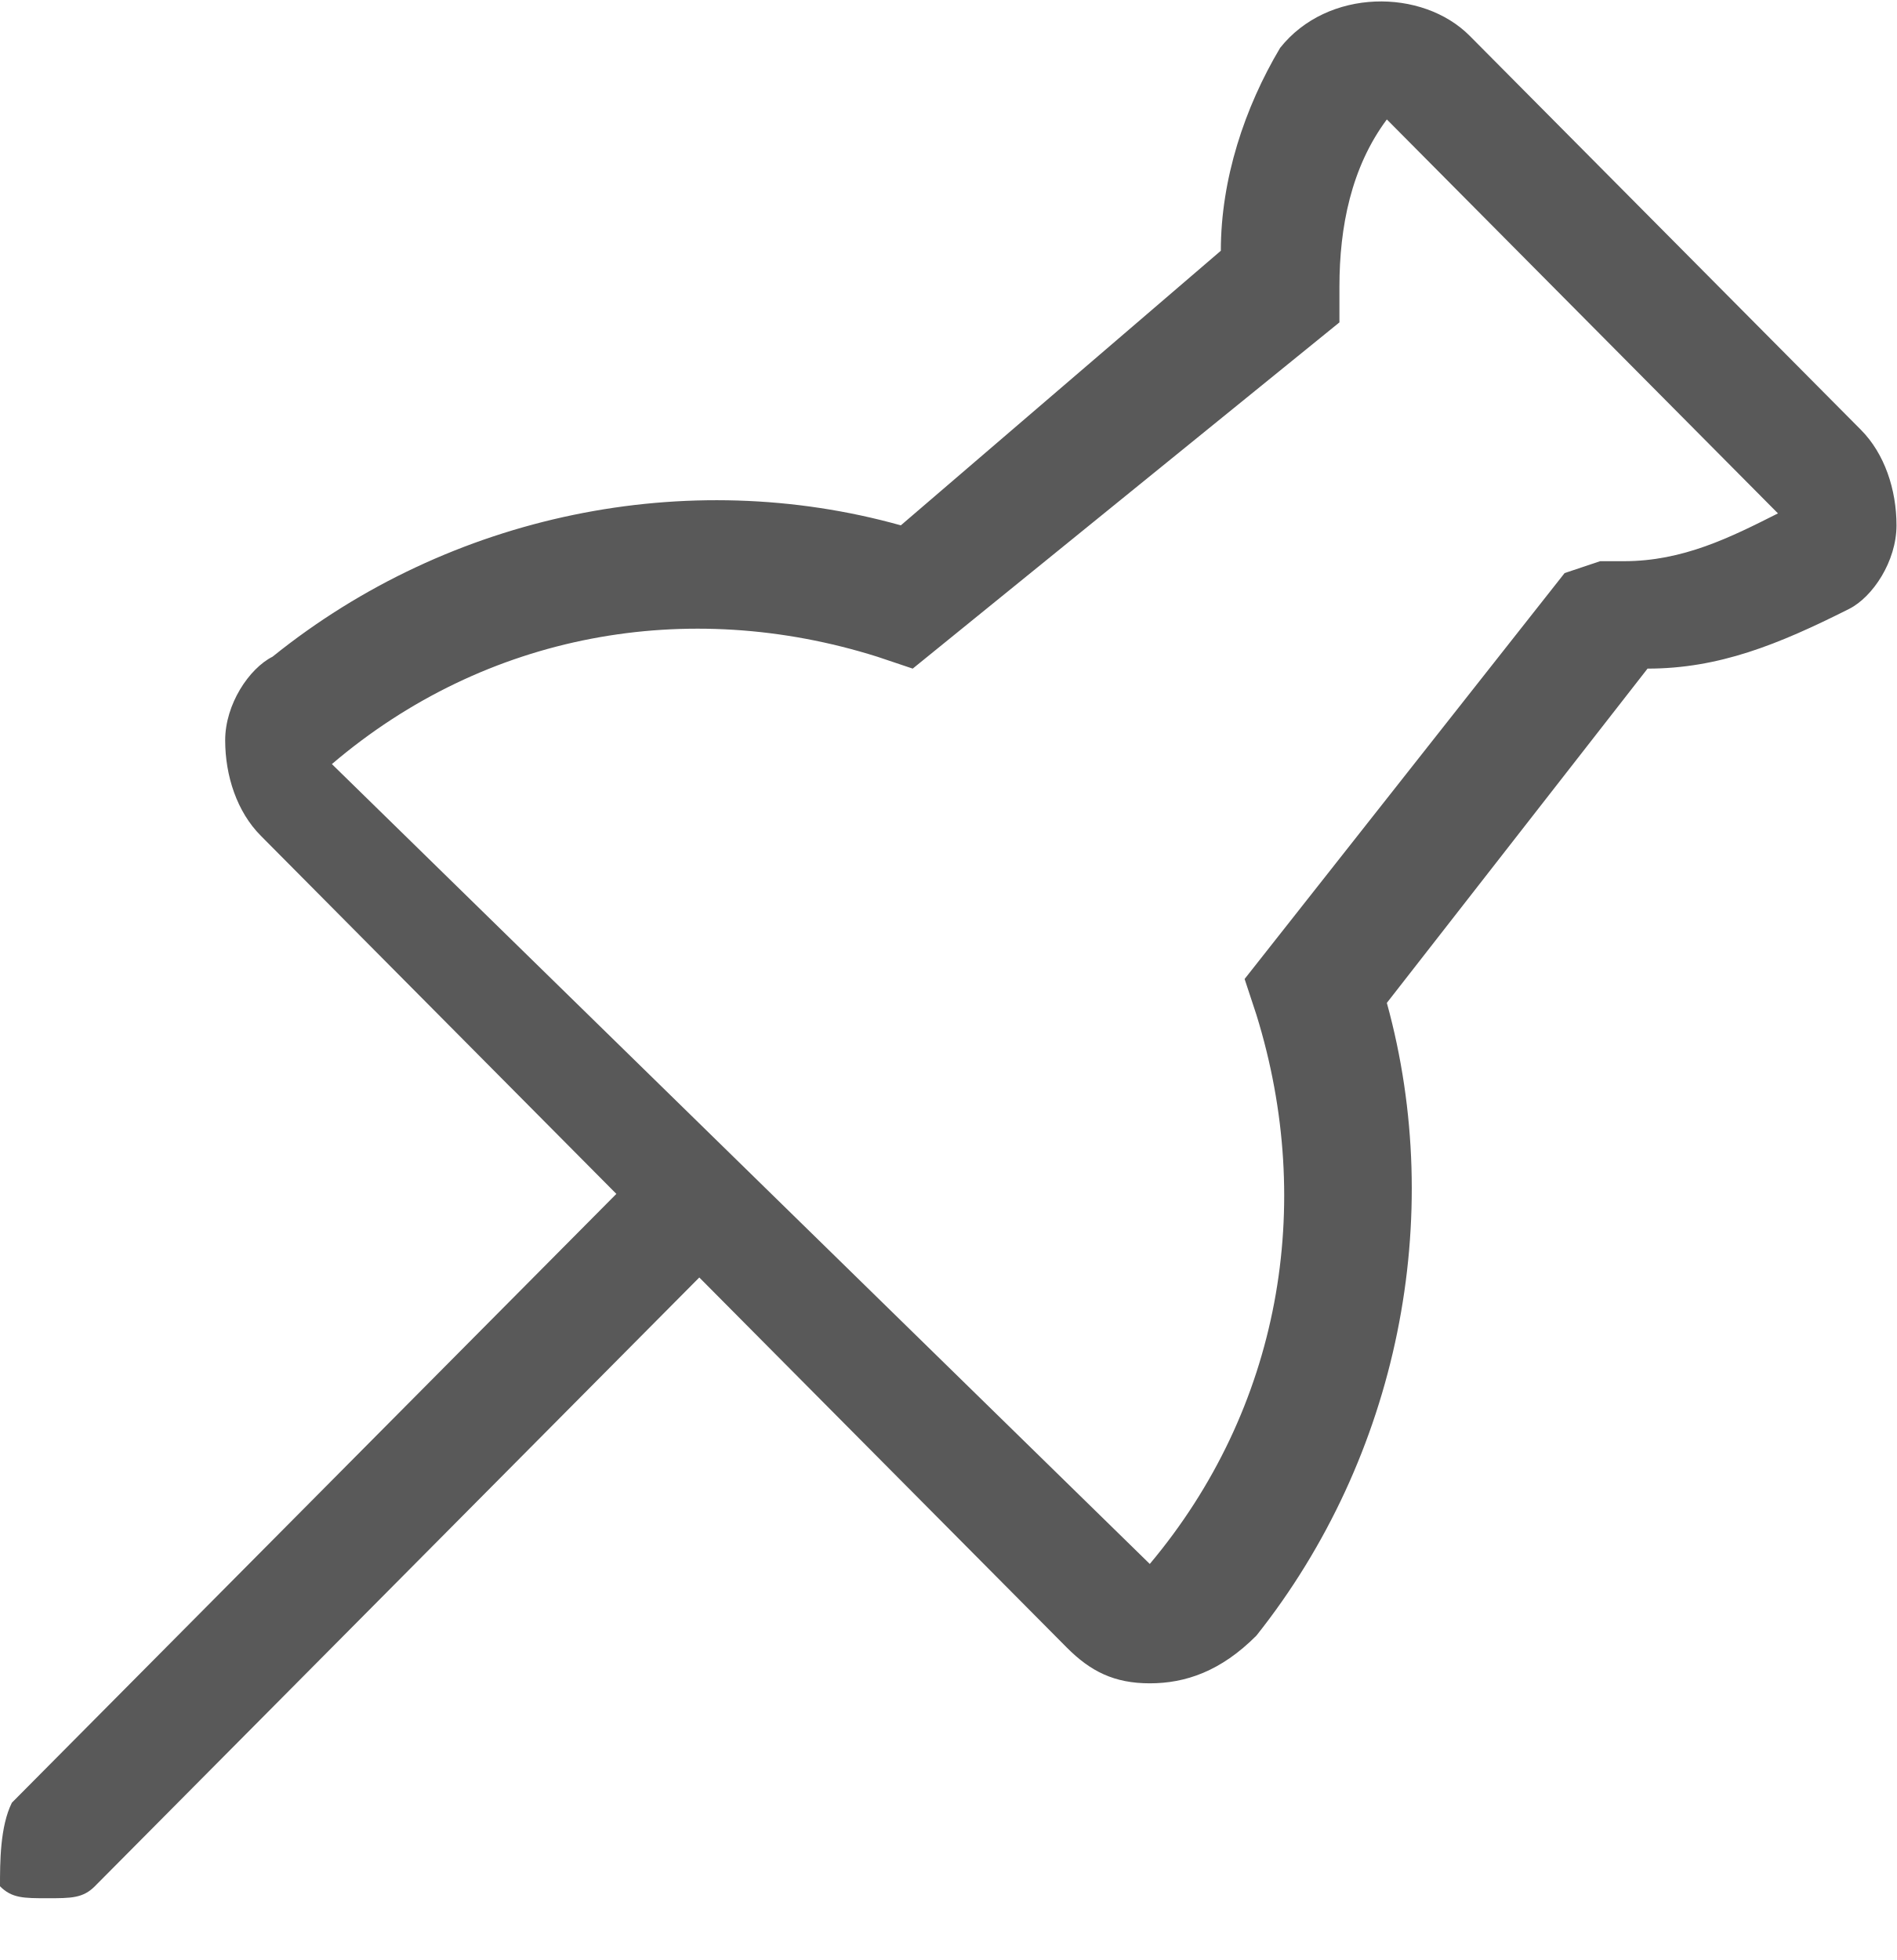
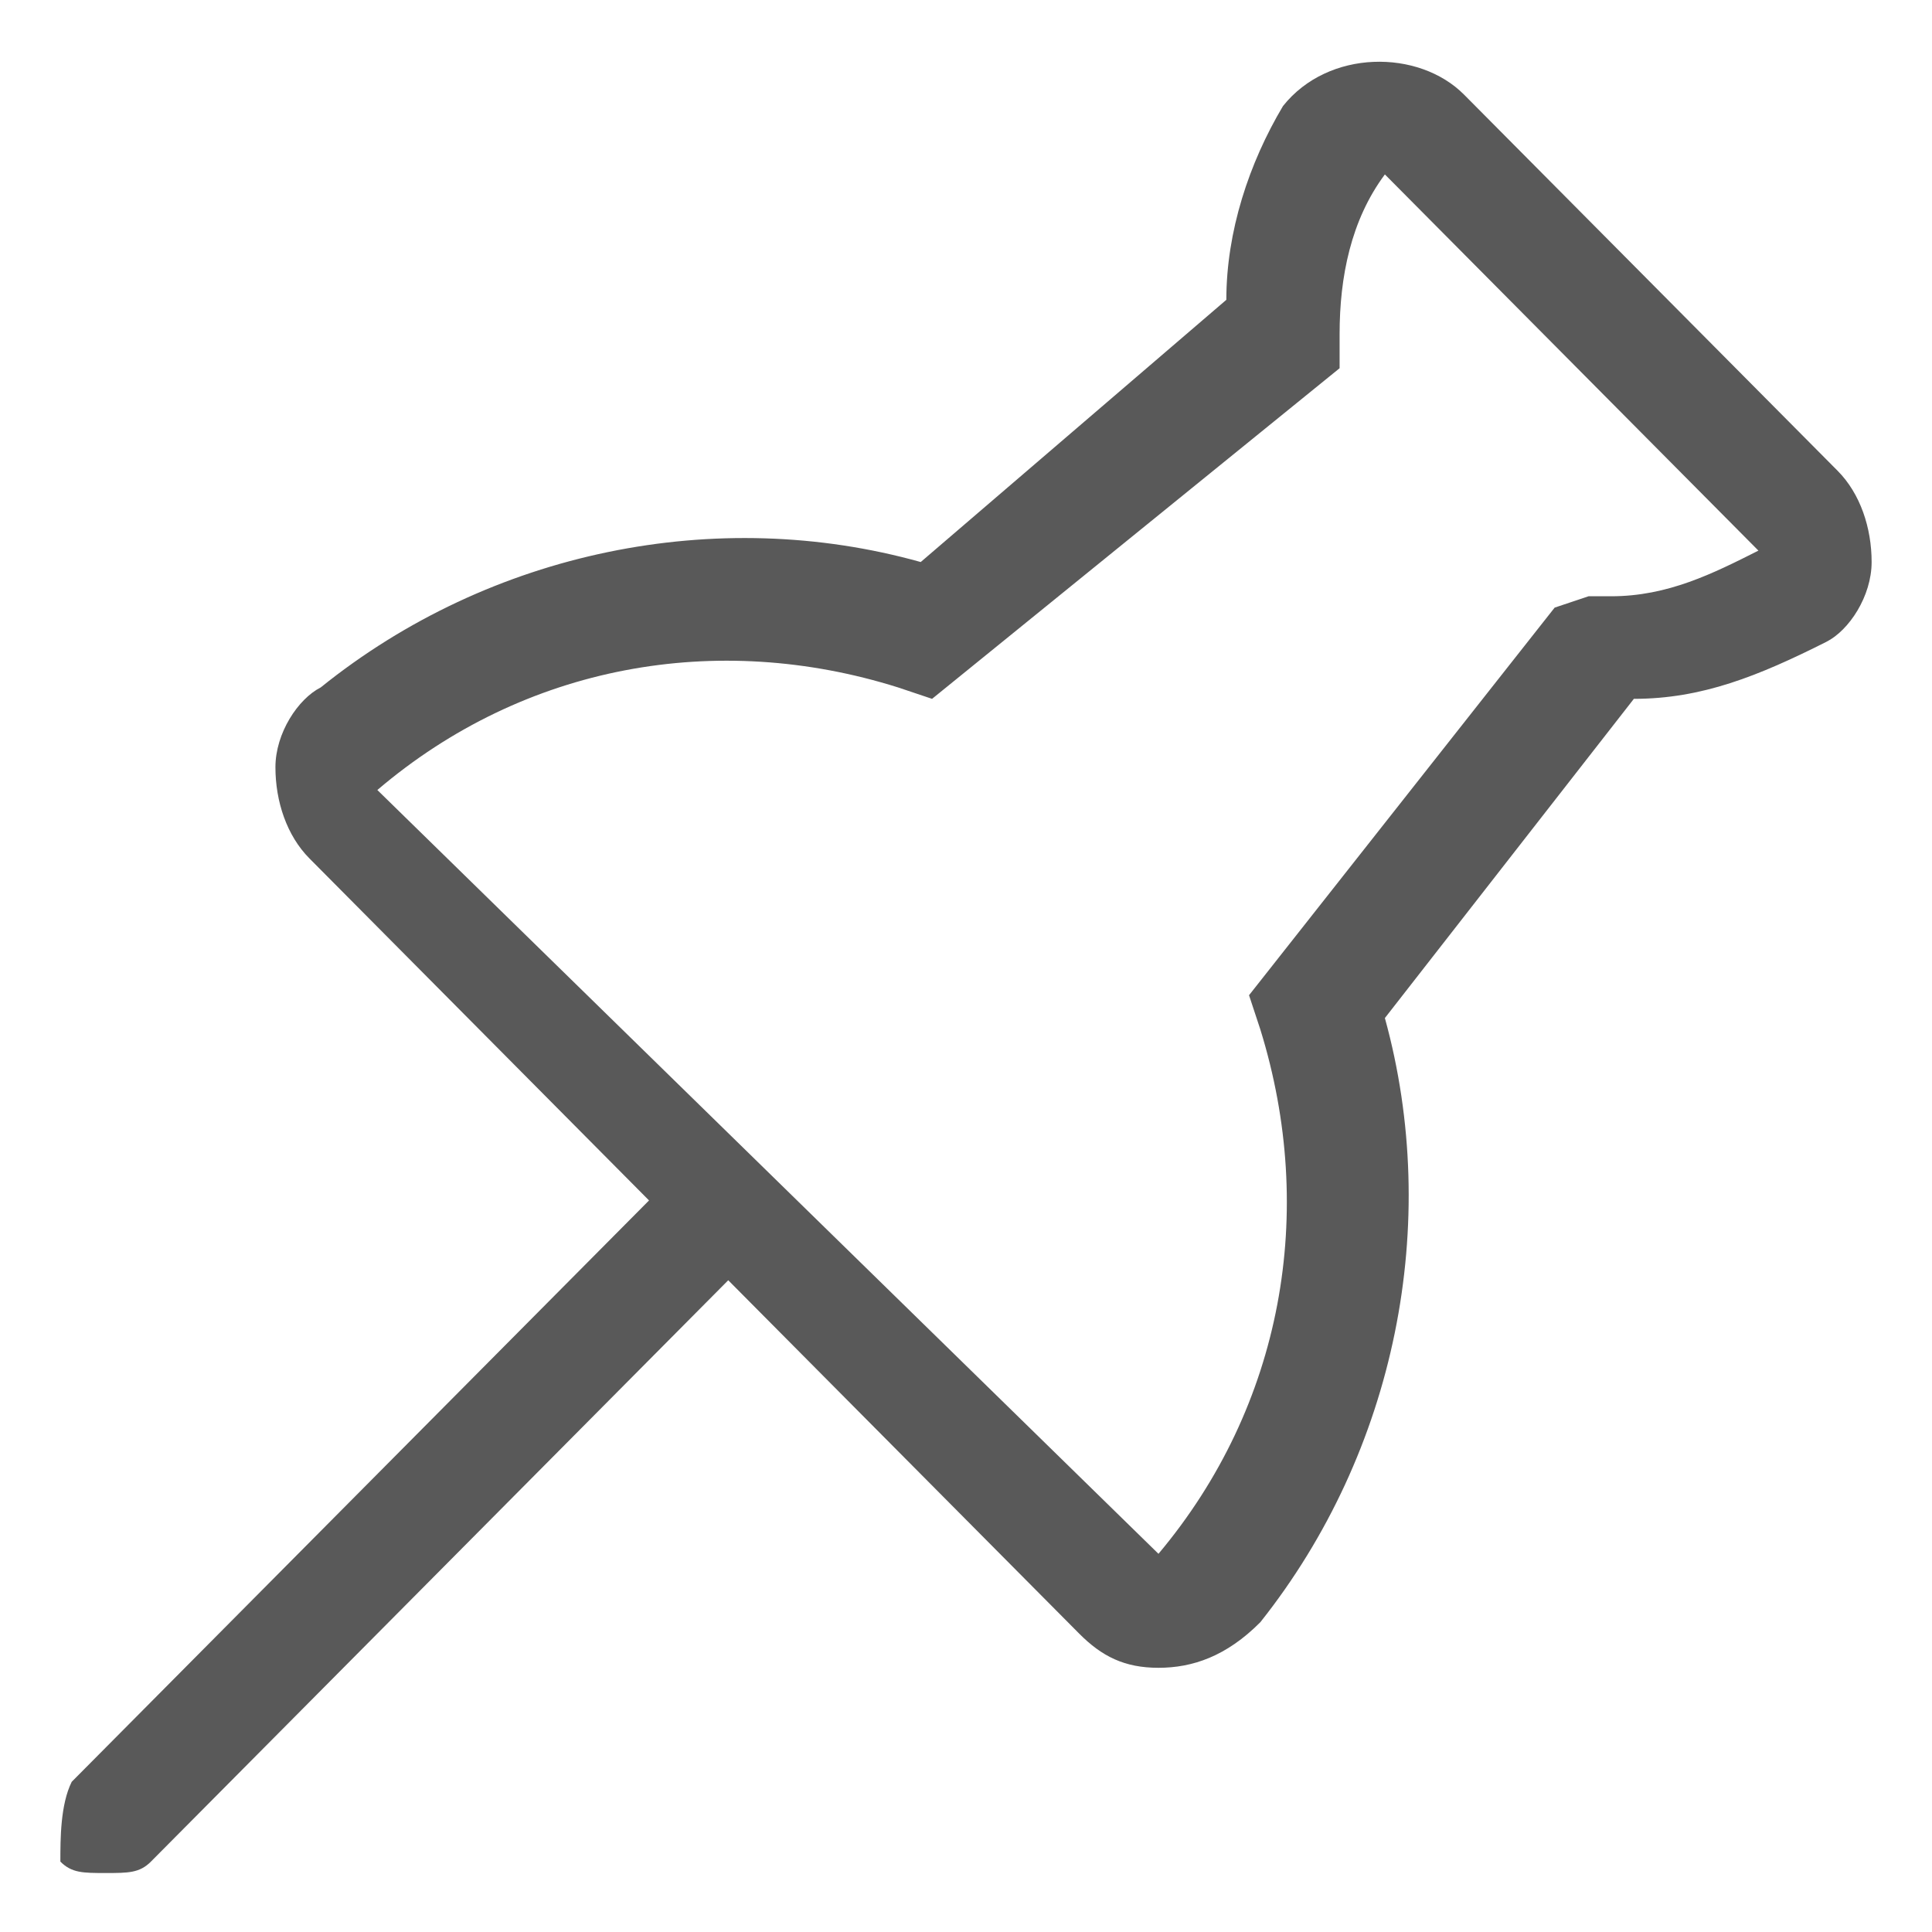
- <svg xmlns="http://www.w3.org/2000/svg" width="30px" height="31px" viewBox="0 0 30 31" version="1.1">
+ <svg xmlns="http://www.w3.org/2000/svg" width="32px" height="32px" viewBox="0 0 32 32" version="1.1">
  <g id="Page-1" stroke="none" stroke-width="1" fill="none" fill-rule="evenodd" opacity="0.65">
-     <g id="Desktop-HD" transform="translate(-576, -450)" fill="#000000">
+     <g id="Desktop-HD" transform="translate(-575, -449)" fill="#000000">
      <g id="打补丁icon" transform="translate(591, 465) scale(-1, 1) translate(-591, -465) translate(575, 449)">
        <rect id="矩形" opacity="0" x="0" y="0" width="32" height="32" />
        <path d="M30.812,29.512 L21.25,19.883 L26.875,14.218 C27.25,13.841 27.438,13.274 27.438,12.708 C27.438,12.141 27.062,11.575 26.688,11.386 C23.875,9.12 20.125,8.365 16.75,9.309 L11.688,4.966 C11.688,3.834 11.312,2.701 10.75,1.757 C10,0.812 8.5,0.812 7.75,1.568 L1.562,7.799 C1.188,8.176 1,8.743 1,9.309 C1,9.876 1.375,10.442 1.75,10.631 C2.875,11.197 3.812,11.575 4.938,11.575 L9.062,16.862 C8.125,20.26 8.875,24.037 11.125,26.869 C11.688,27.435 12.25,27.624 12.812,27.624 C13.375,27.624 13.75,27.435 14.125,27.058 L19.938,21.205 L29.5,30.834 C29.688,31.023 29.875,31.023 30.25,31.023 C30.625,31.023 30.812,31.023 31,30.834 C31,30.456 31,29.89 30.812,29.512 Z M12.812,25.736 C10.75,23.281 10.188,20.072 11.125,17.051 L11.312,16.484 L6.25,10.064 L5.688,9.876 L5.312,9.876 C4.375,9.876 3.625,9.498 2.875,9.12 L9.062,2.889 C9.625,3.645 9.812,4.589 9.812,5.533 L9.812,6.099 L16.562,11.575 L17.125,11.386 C20.125,10.442 23.312,11.008 25.75,13.085 L12.812,25.736 Z" id="形状" fill-rule="nonzero" />
      </g>
    </g>
  </g>
</svg>
